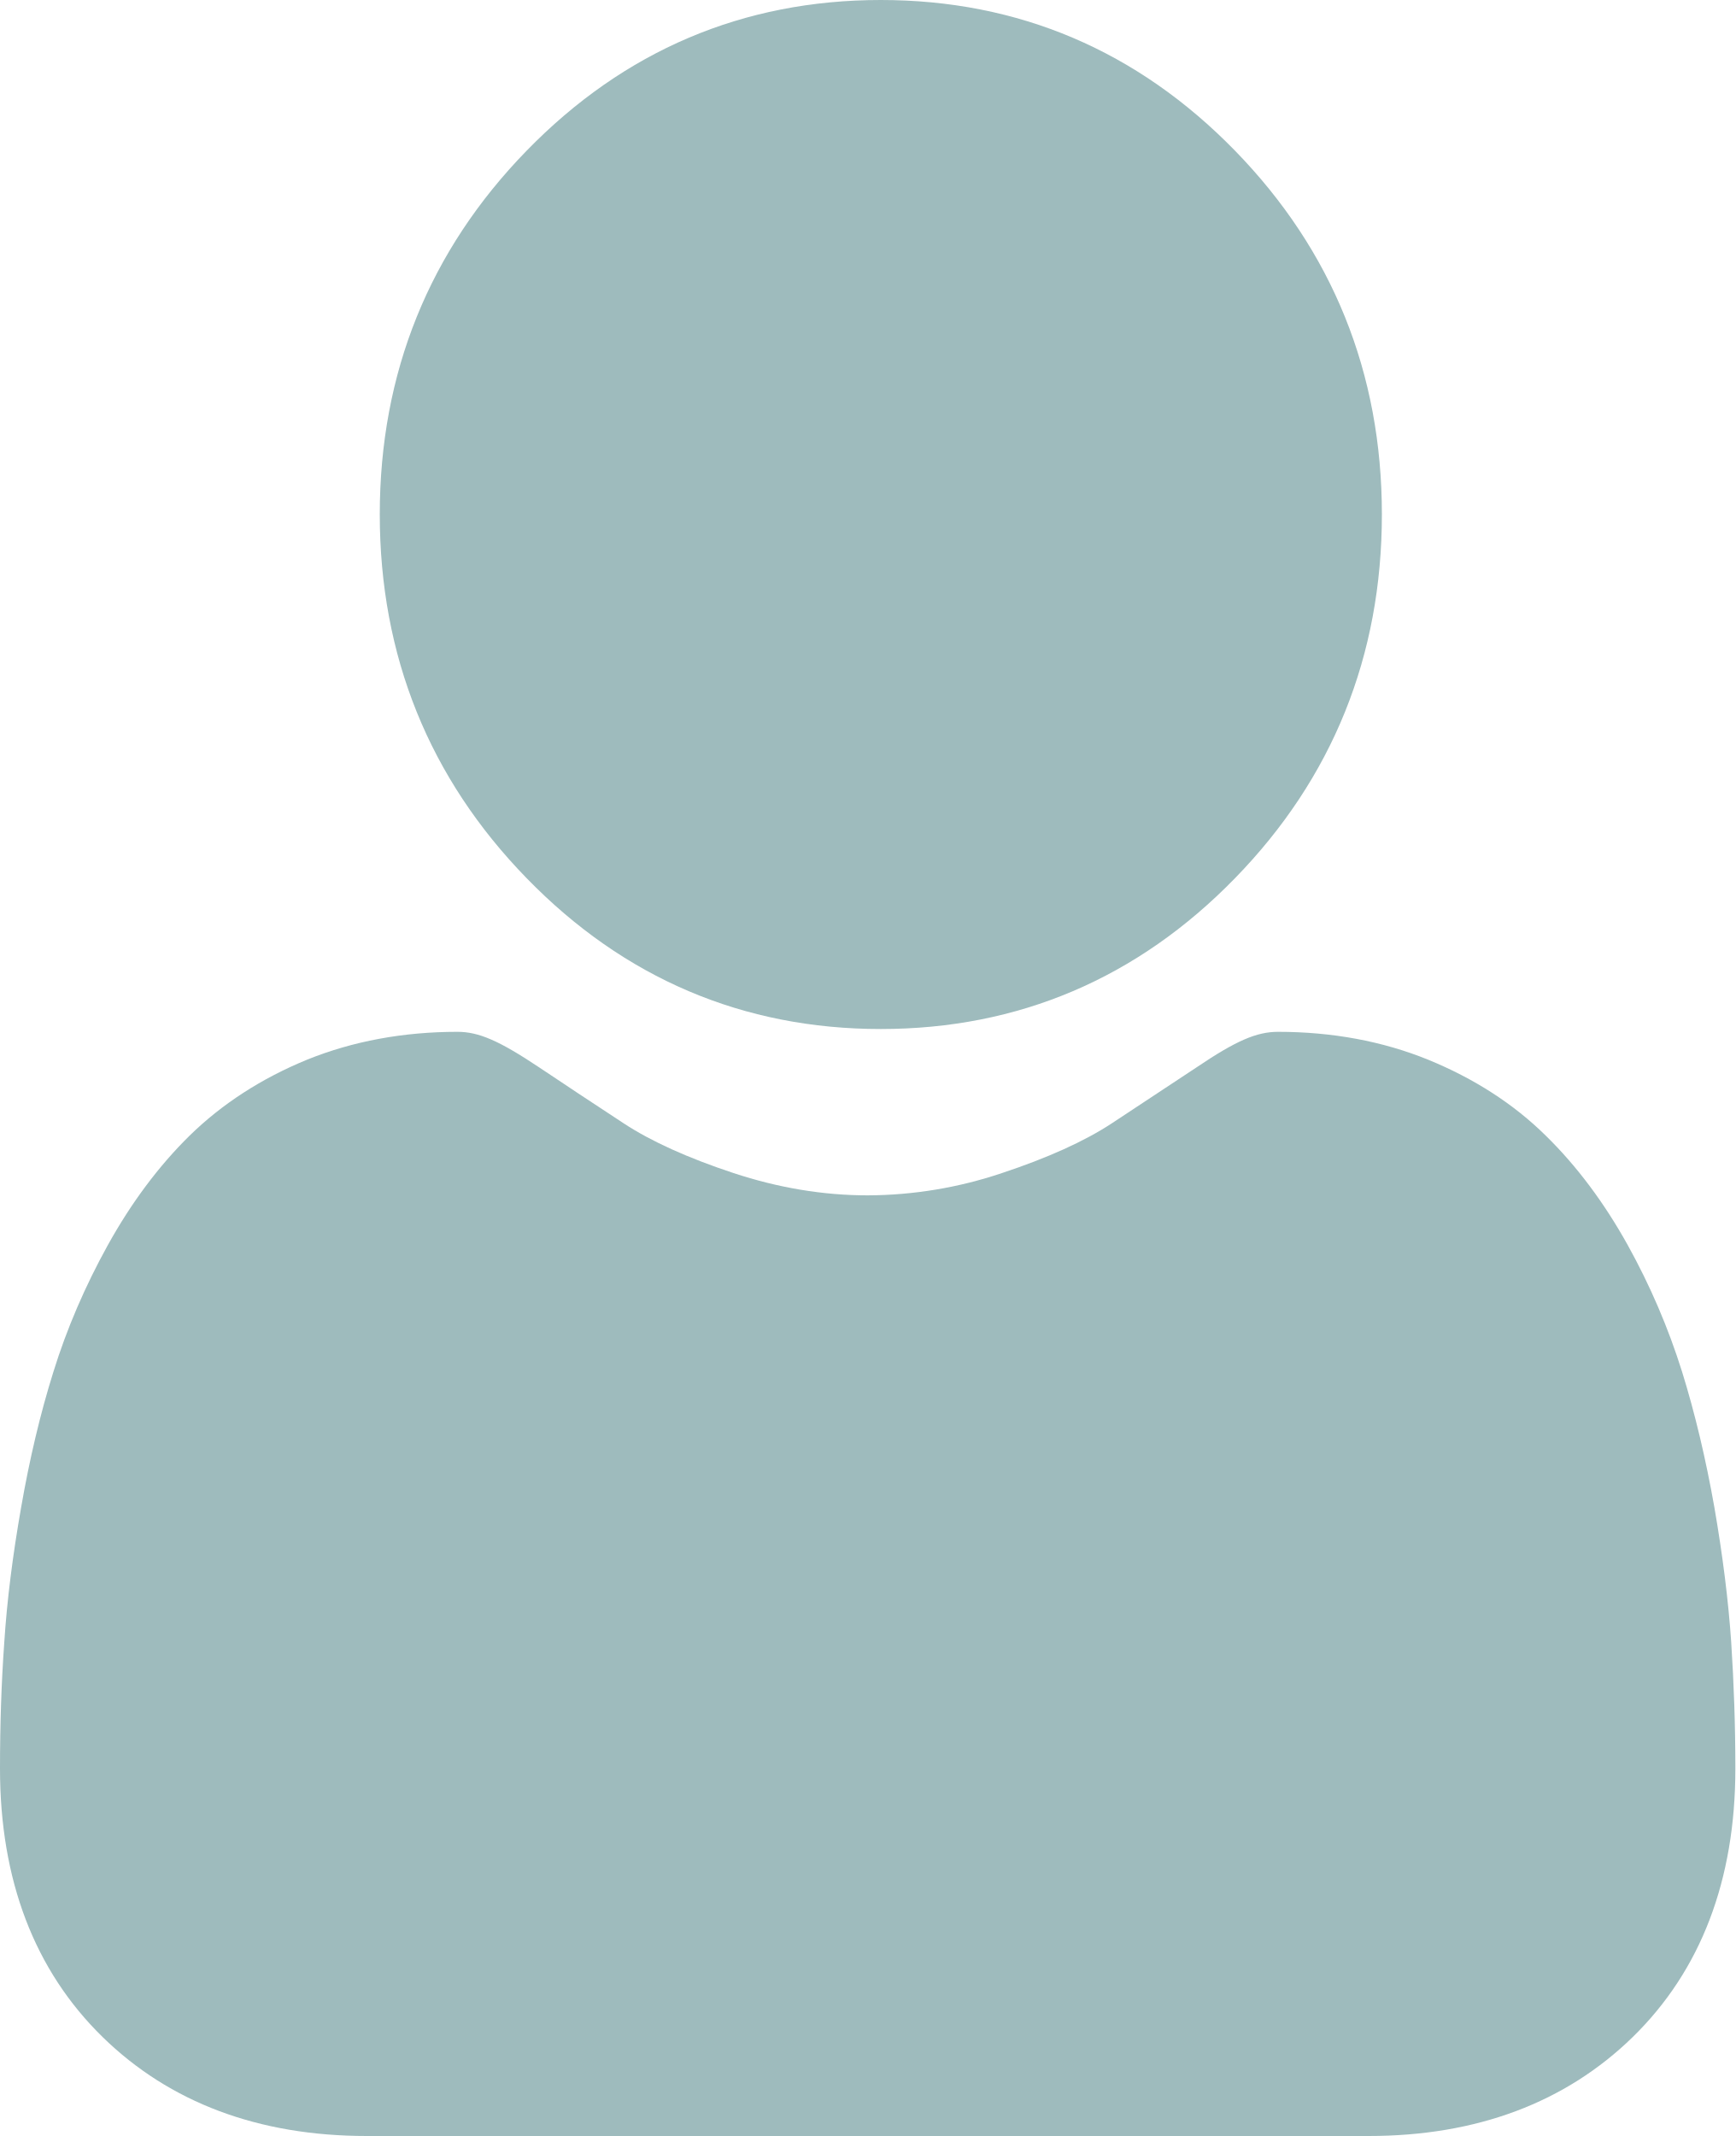
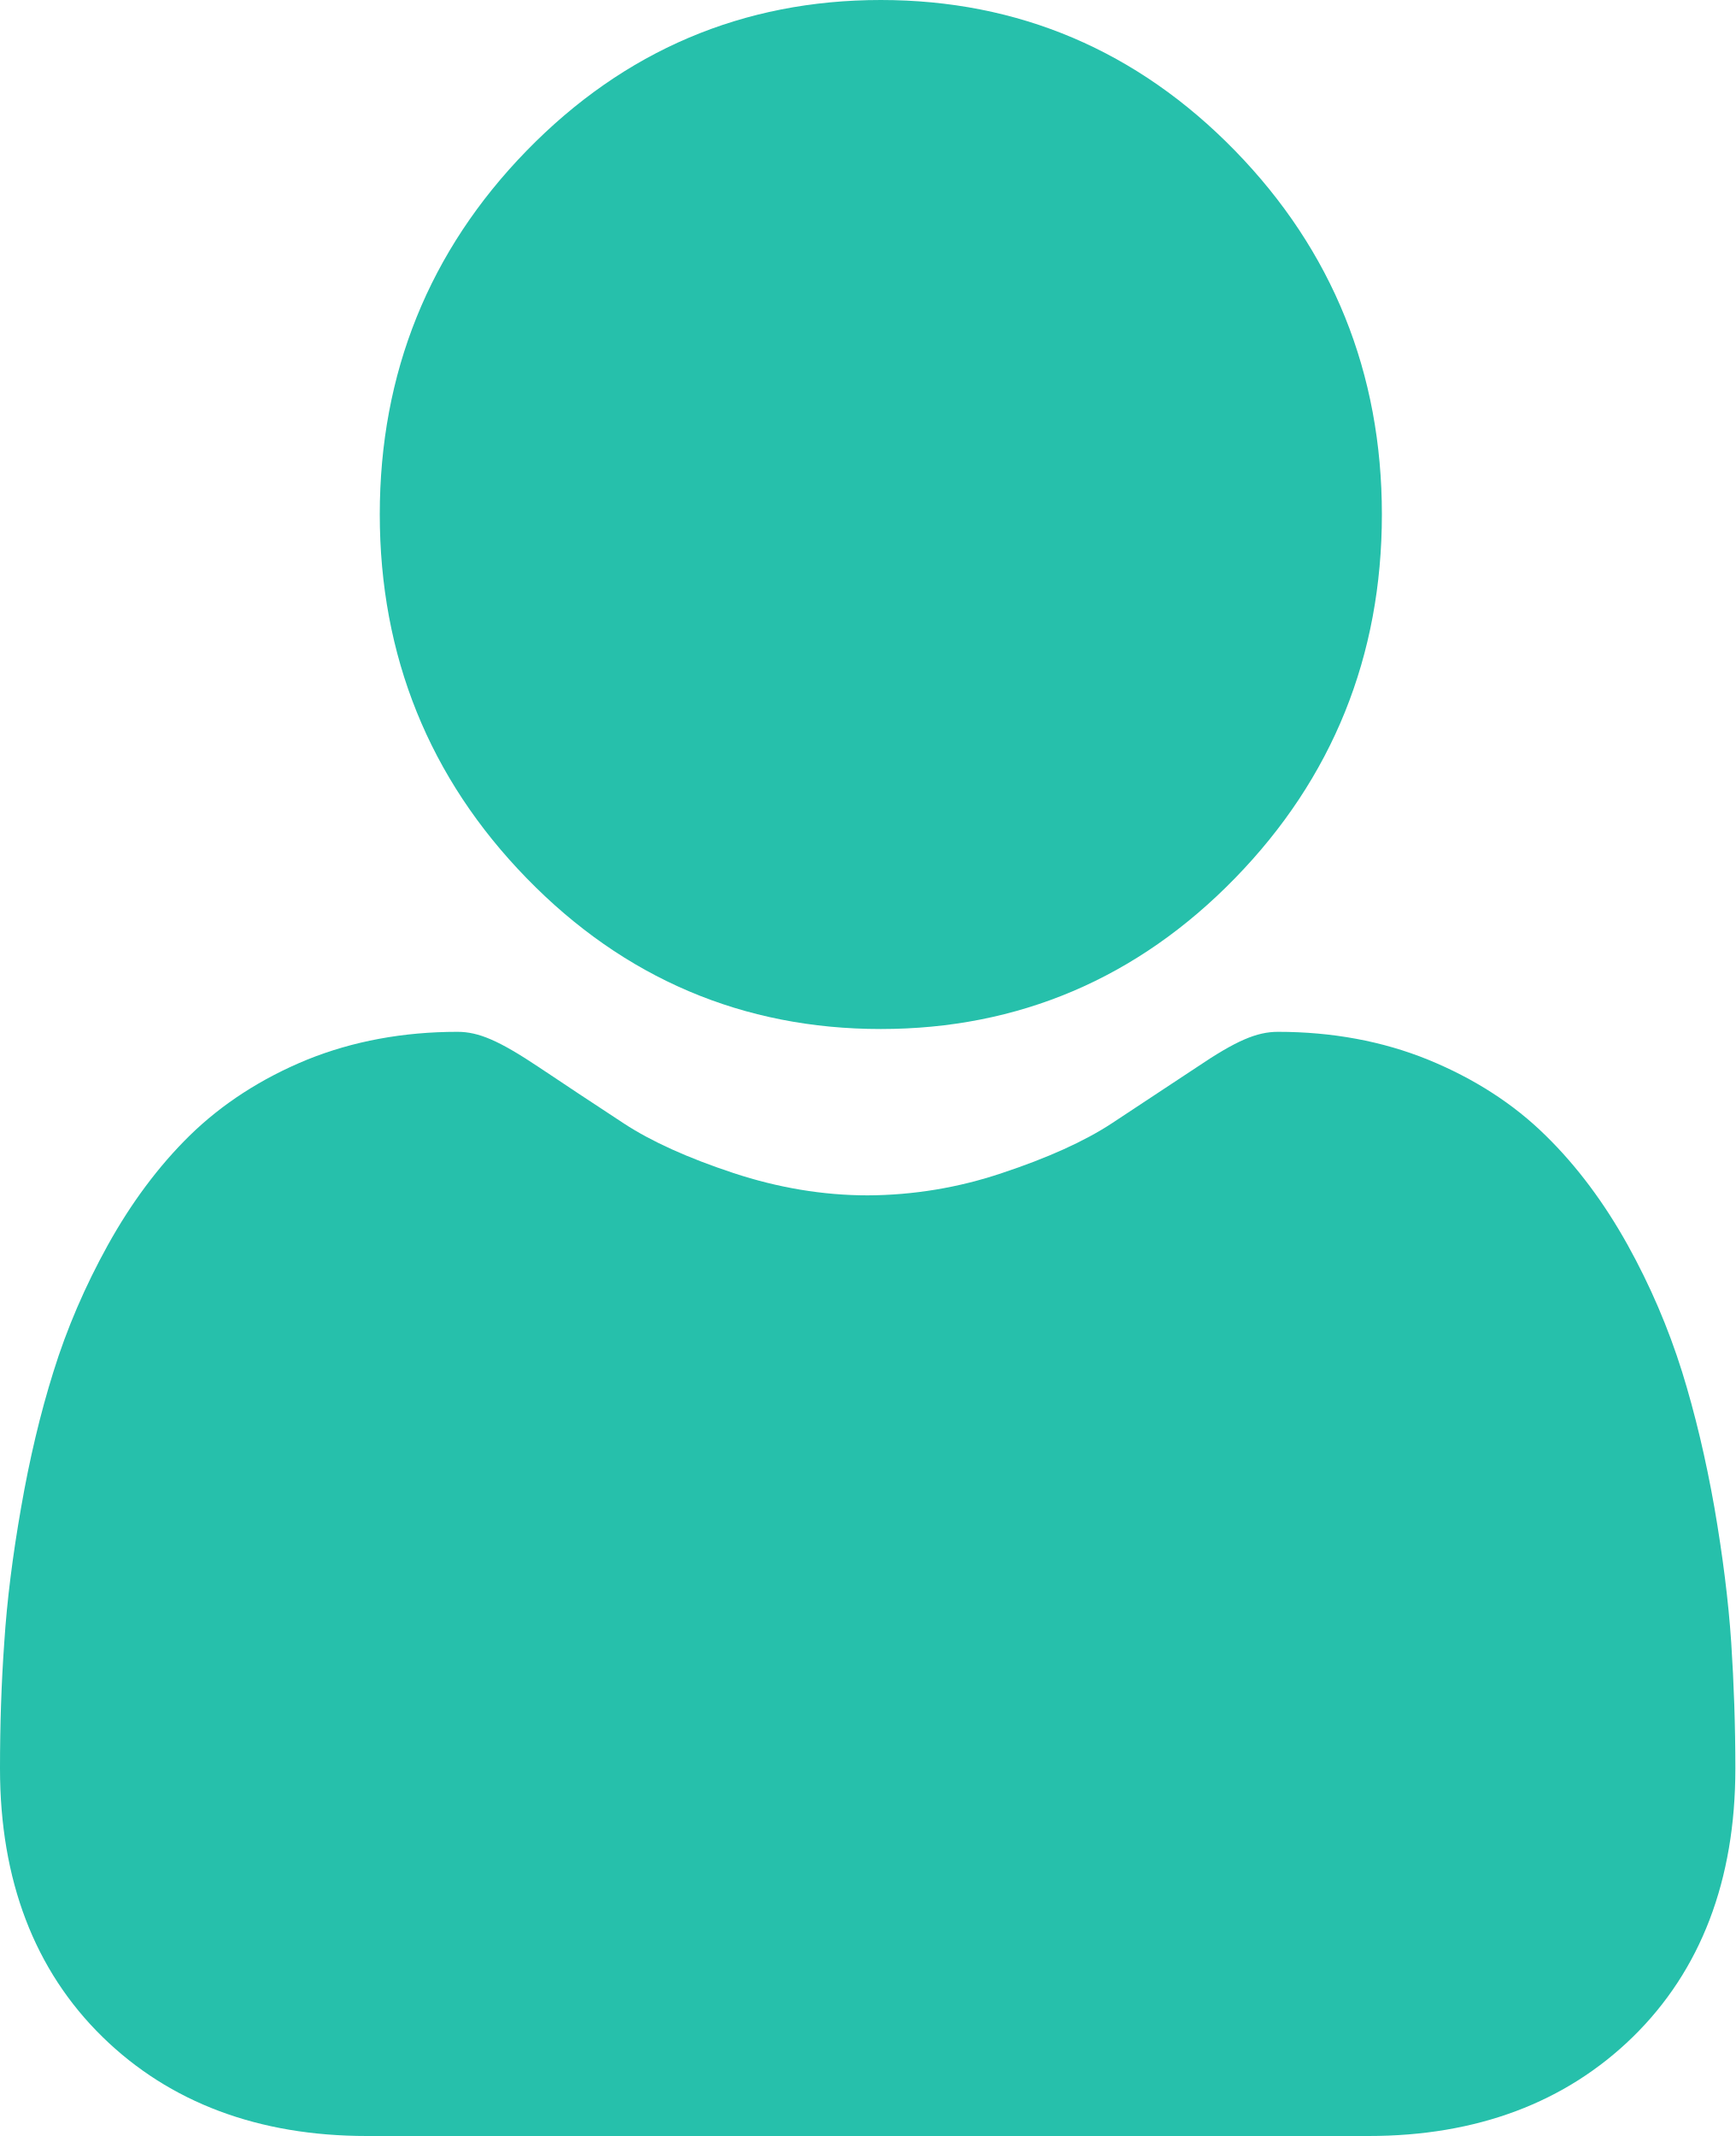
<svg xmlns="http://www.w3.org/2000/svg" width="13" height="16">
-   <path fill="#9EBBBD" d="M9.573 7.729c.406 0 .784.07 1.126.209.342.14.639.33.881.569.232.227.438.503.614.82a5.1 5.1 0 01.407.949c.097.312.178.654.242 1.016.062.359.105.699.126 1.011.02.307.031.624.031.945 0 .836-.259 1.512-.768 2.01-.504.492-1.17.742-1.98.742H2.748c-.81 0-1.477-.25-1.98-.742C.259 14.76 0 14.084 0 13.248c0-.322.01-.64.032-.945.02-.312.063-.652.126-1.01.063-.363.144-.705.242-1.017.1-.323.238-.643.407-.948.176-.318.382-.594.613-.821.243-.238.54-.43.882-.57.342-.138.72-.208 1.125-.208.16 0 .313.067.61.265.183.123.397.264.636.421.204.134.48.259.822.372.333.11.671.167 1.005.167a3.19 3.19 0 001.006-.167c.341-.113.618-.238.822-.372l.636-.42c.296-.2.45-.266.61-.266zM6.598 0C7.63 0 8.522.38 9.252 1.129s1.1 1.666 1.1 2.724c0 1.06-.37 1.976-1.1 2.725-.73.75-1.623 1.13-2.654 1.13-1.03 0-1.924-.38-2.653-1.13-.73-.749-1.1-1.666-1.1-2.725 0-1.058.37-1.975 1.1-2.724C4.675.379 5.567 0 6.598 0z" />
+   <path fill="#26c0ab" d="M9.573 7.729c.406 0 .784.07 1.126.209.342.14.639.33.881.569.232.227.438.503.614.82a5.1 5.1 0 01.407.949c.097.312.178.654.242 1.016.062.359.105.699.126 1.011.02.307.031.624.031.945 0 .836-.259 1.512-.768 2.01-.504.492-1.17.742-1.98.742H2.748c-.81 0-1.477-.25-1.98-.742C.259 14.76 0 14.084 0 13.248c0-.322.01-.64.032-.945.02-.312.063-.652.126-1.01.063-.363.144-.705.242-1.017.1-.323.238-.643.407-.948.176-.318.382-.594.613-.821.243-.238.54-.43.882-.57.342-.138.72-.208 1.125-.208.16 0 .313.067.61.265.183.123.397.264.636.421.204.134.48.259.822.372.333.11.671.167 1.005.167a3.19 3.19 0 001.006-.167c.341-.113.618-.238.822-.372l.636-.42c.296-.2.45-.266.61-.266zM6.598 0C7.63 0 8.522.38 9.252 1.129s1.1 1.666 1.1 2.724c0 1.06-.37 1.976-1.1 2.725-.73.75-1.623 1.13-2.654 1.13-1.03 0-1.924-.38-2.653-1.13-.73-.749-1.1-1.666-1.1-2.725 0-1.058.37-1.975 1.1-2.724C4.675.379 5.567 0 6.598 0z" />
</svg>
